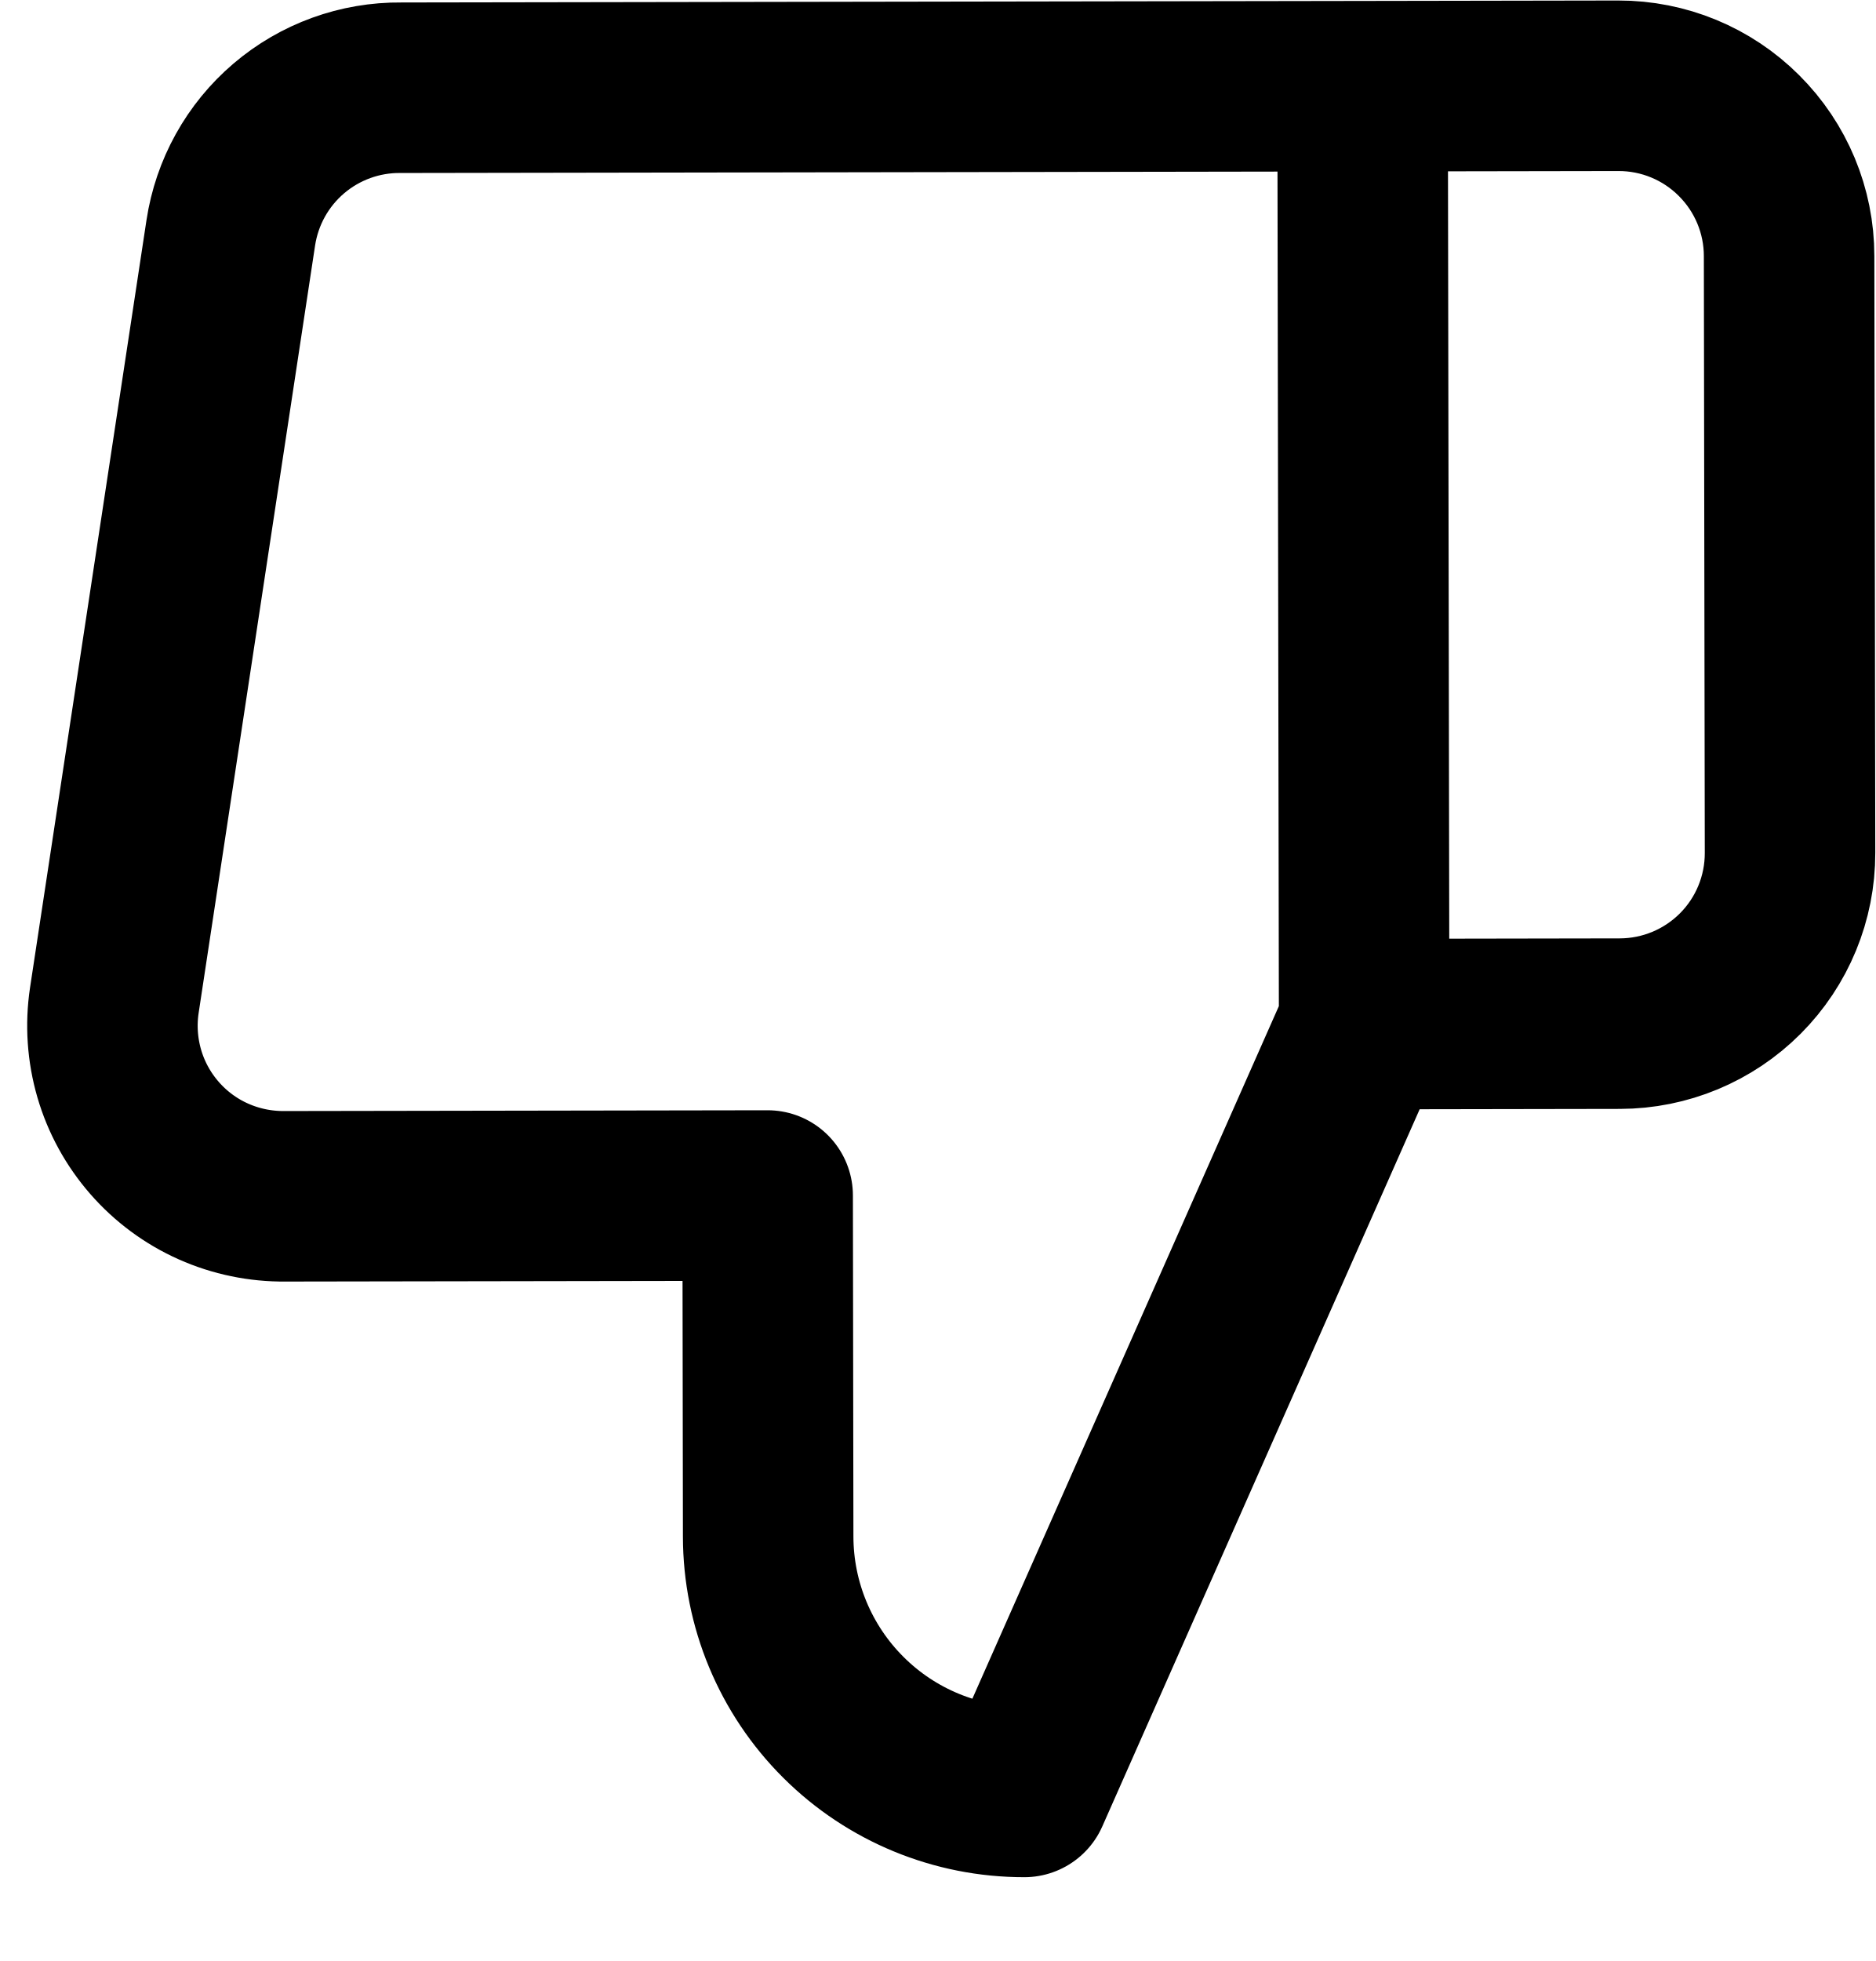
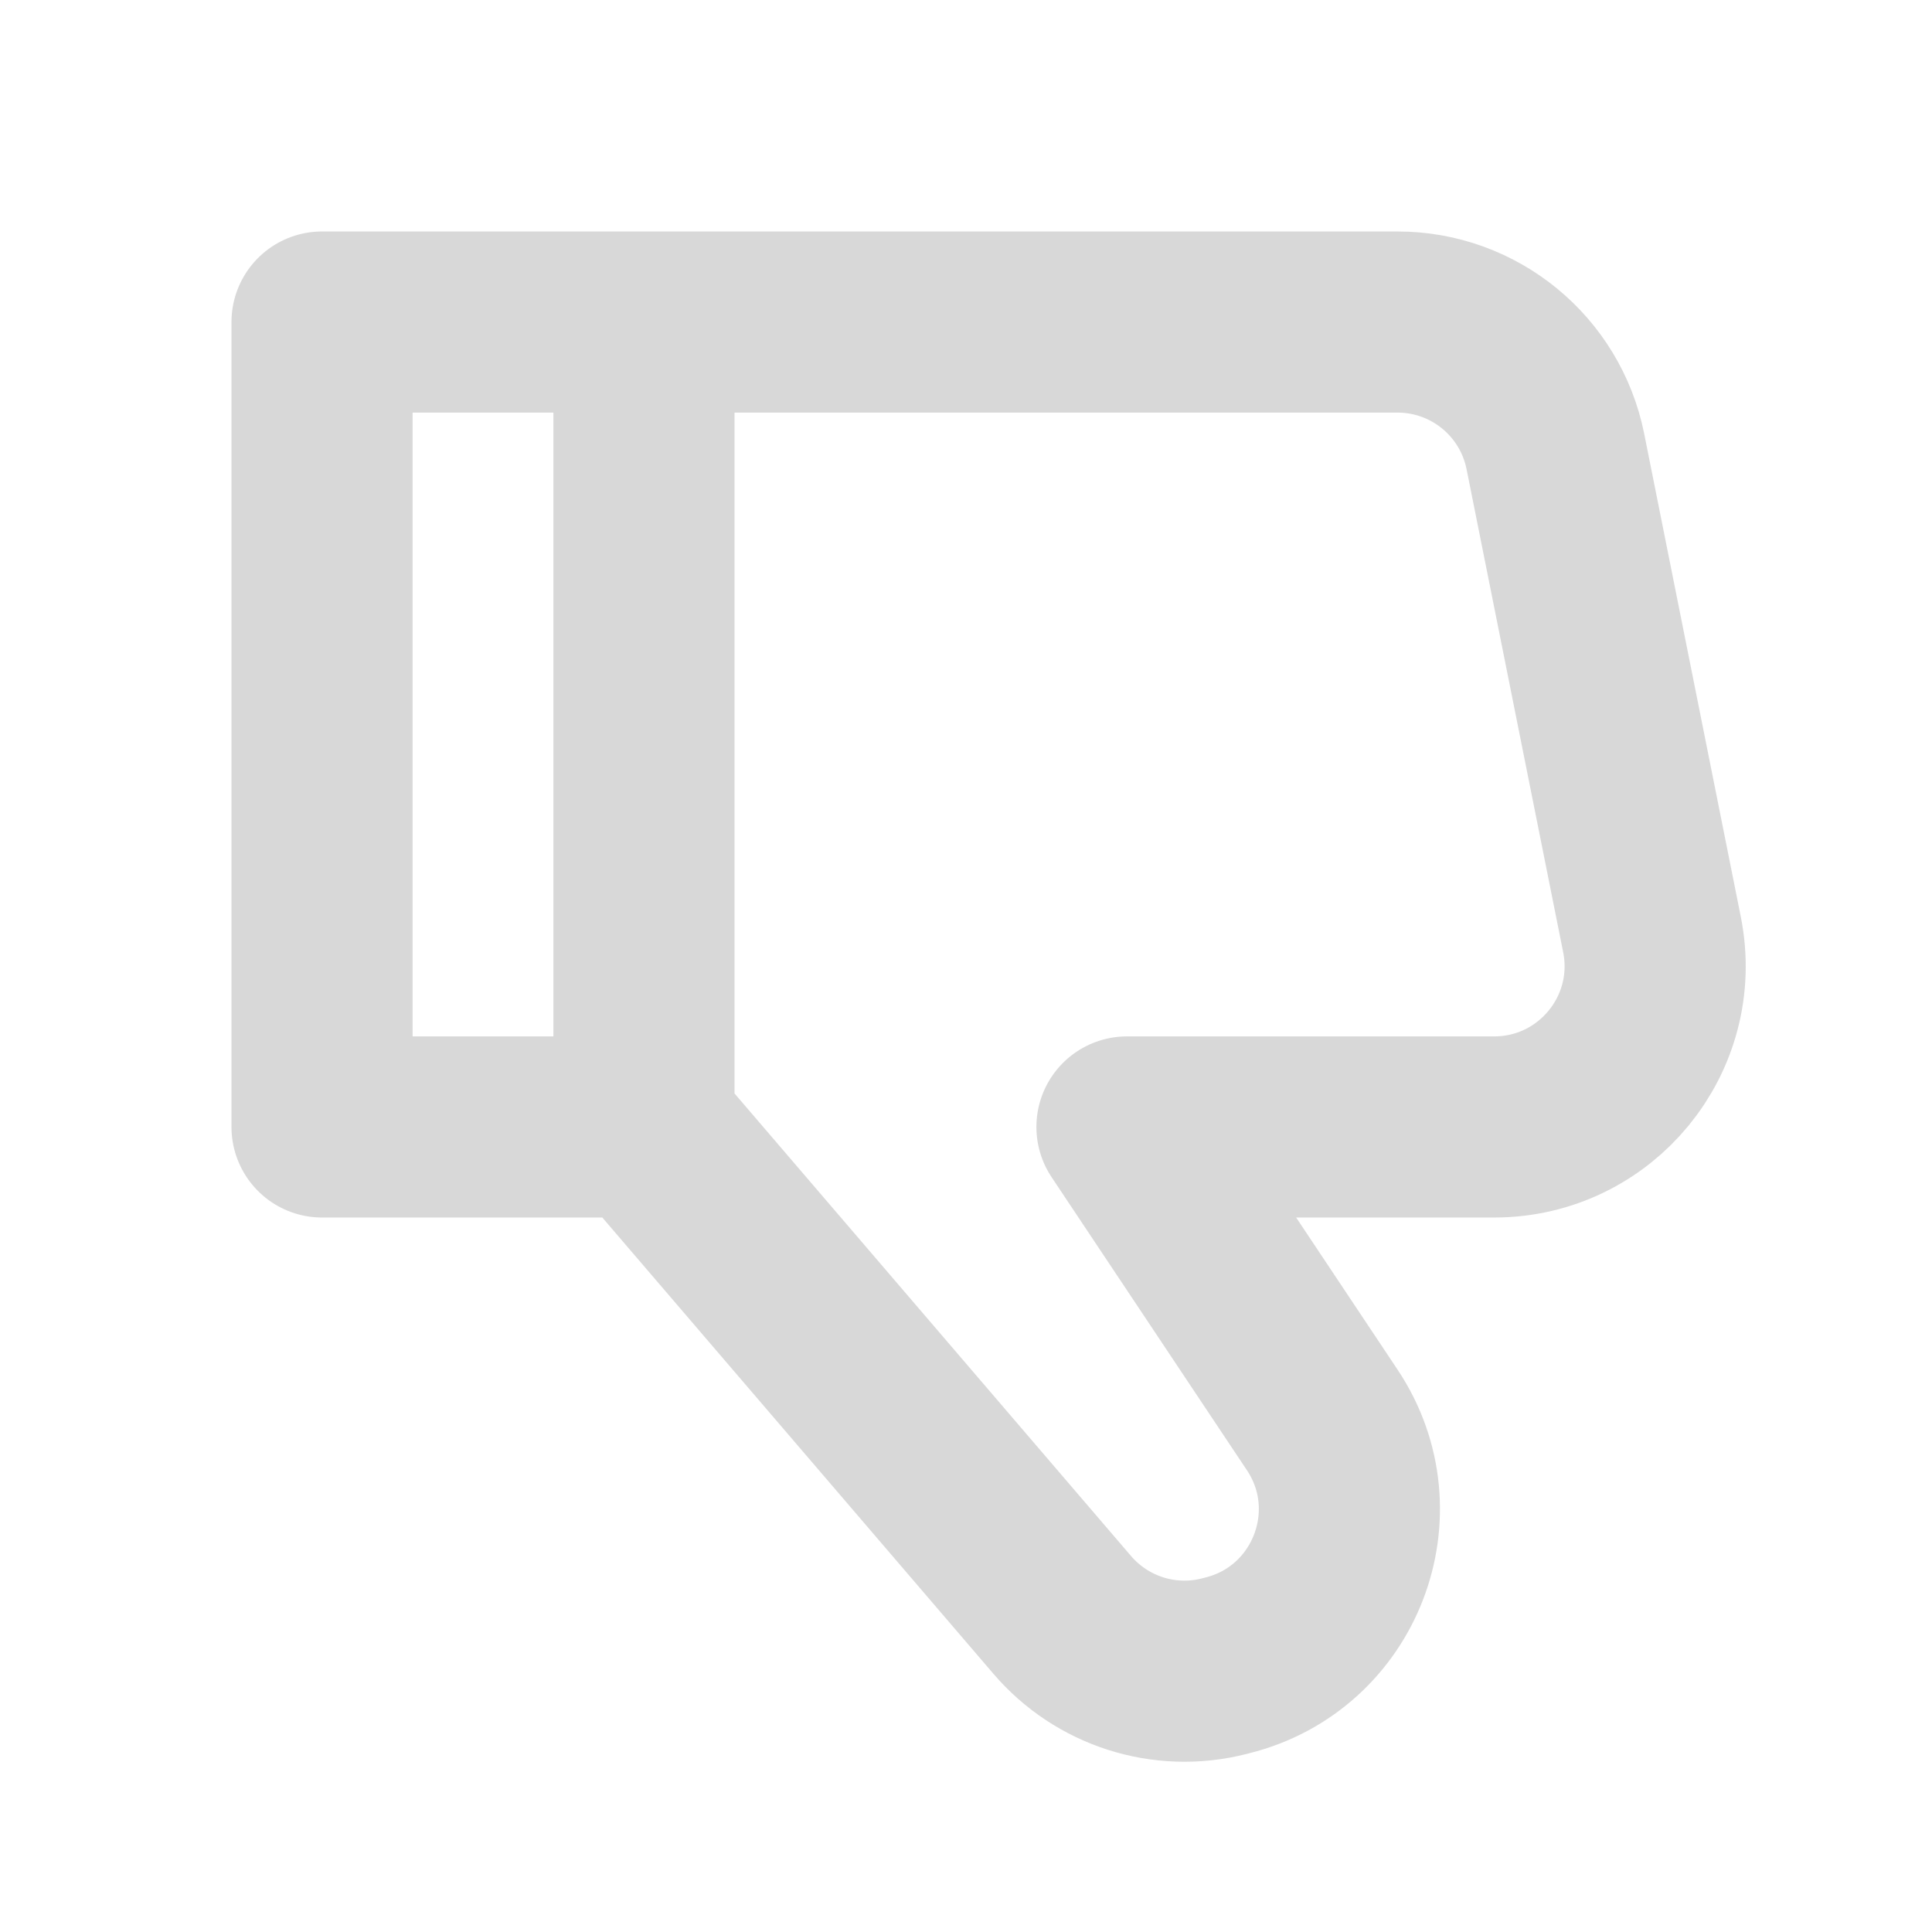
- <svg xmlns="http://www.w3.org/2000/svg" width="22" height="23" viewBox="0 0 22 23" fill="none">
-   <path d="M16.002 12.011L12.016 21.017C11.22 21.018 10.456 20.704 9.893 20.142C9.329 19.58 9.012 18.818 9.011 18.022L9.005 14.022L3.345 14.031C3.055 14.034 2.768 13.975 2.503 13.857C2.238 13.739 2.002 13.564 1.812 13.346C1.621 13.127 1.48 12.87 1.399 12.592C1.318 12.313 1.298 12.021 1.341 11.734L2.707 2.732C2.779 2.255 3.02 1.82 3.387 1.507C3.754 1.194 4.222 1.024 4.704 1.029L15.984 1.011M16.002 12.011L15.984 1.011M16.002 12.011L19.002 12.006C19.532 12.005 20.04 11.794 20.415 11.418C20.789 11.043 20.999 10.534 20.998 10.003L20.987 3.003C20.987 2.473 20.775 1.964 20.399 1.59C20.024 1.215 19.515 1.005 18.984 1.006L15.984 1.011" stroke="black" stroke-width="2" stroke-linecap="round" stroke-linejoin="round" />
+ <svg xmlns="http://www.w3.org/2000/svg" width="16" height="16" viewBox="0 0 16 16" fill="none">
+   <path d="M5.333 9.333V2.667M5.333 9.333L2.667 9.333V2.667L5.333 2.667M5.333 9.333L8.797 13.374C9.126 13.758 9.643 13.923 10.133 13.8L10.164 13.792C11.059 13.569 11.462 12.526 10.95 11.759L9.333 9.333H12.374C13.215 9.333 13.846 8.564 13.681 7.739L12.881 3.739C12.756 3.115 12.209 2.667 11.574 2.667L5.333 2.667" stroke="#D8D8D8" stroke-width="1.5" stroke-linecap="round" stroke-linejoin="round" />
</svg>
